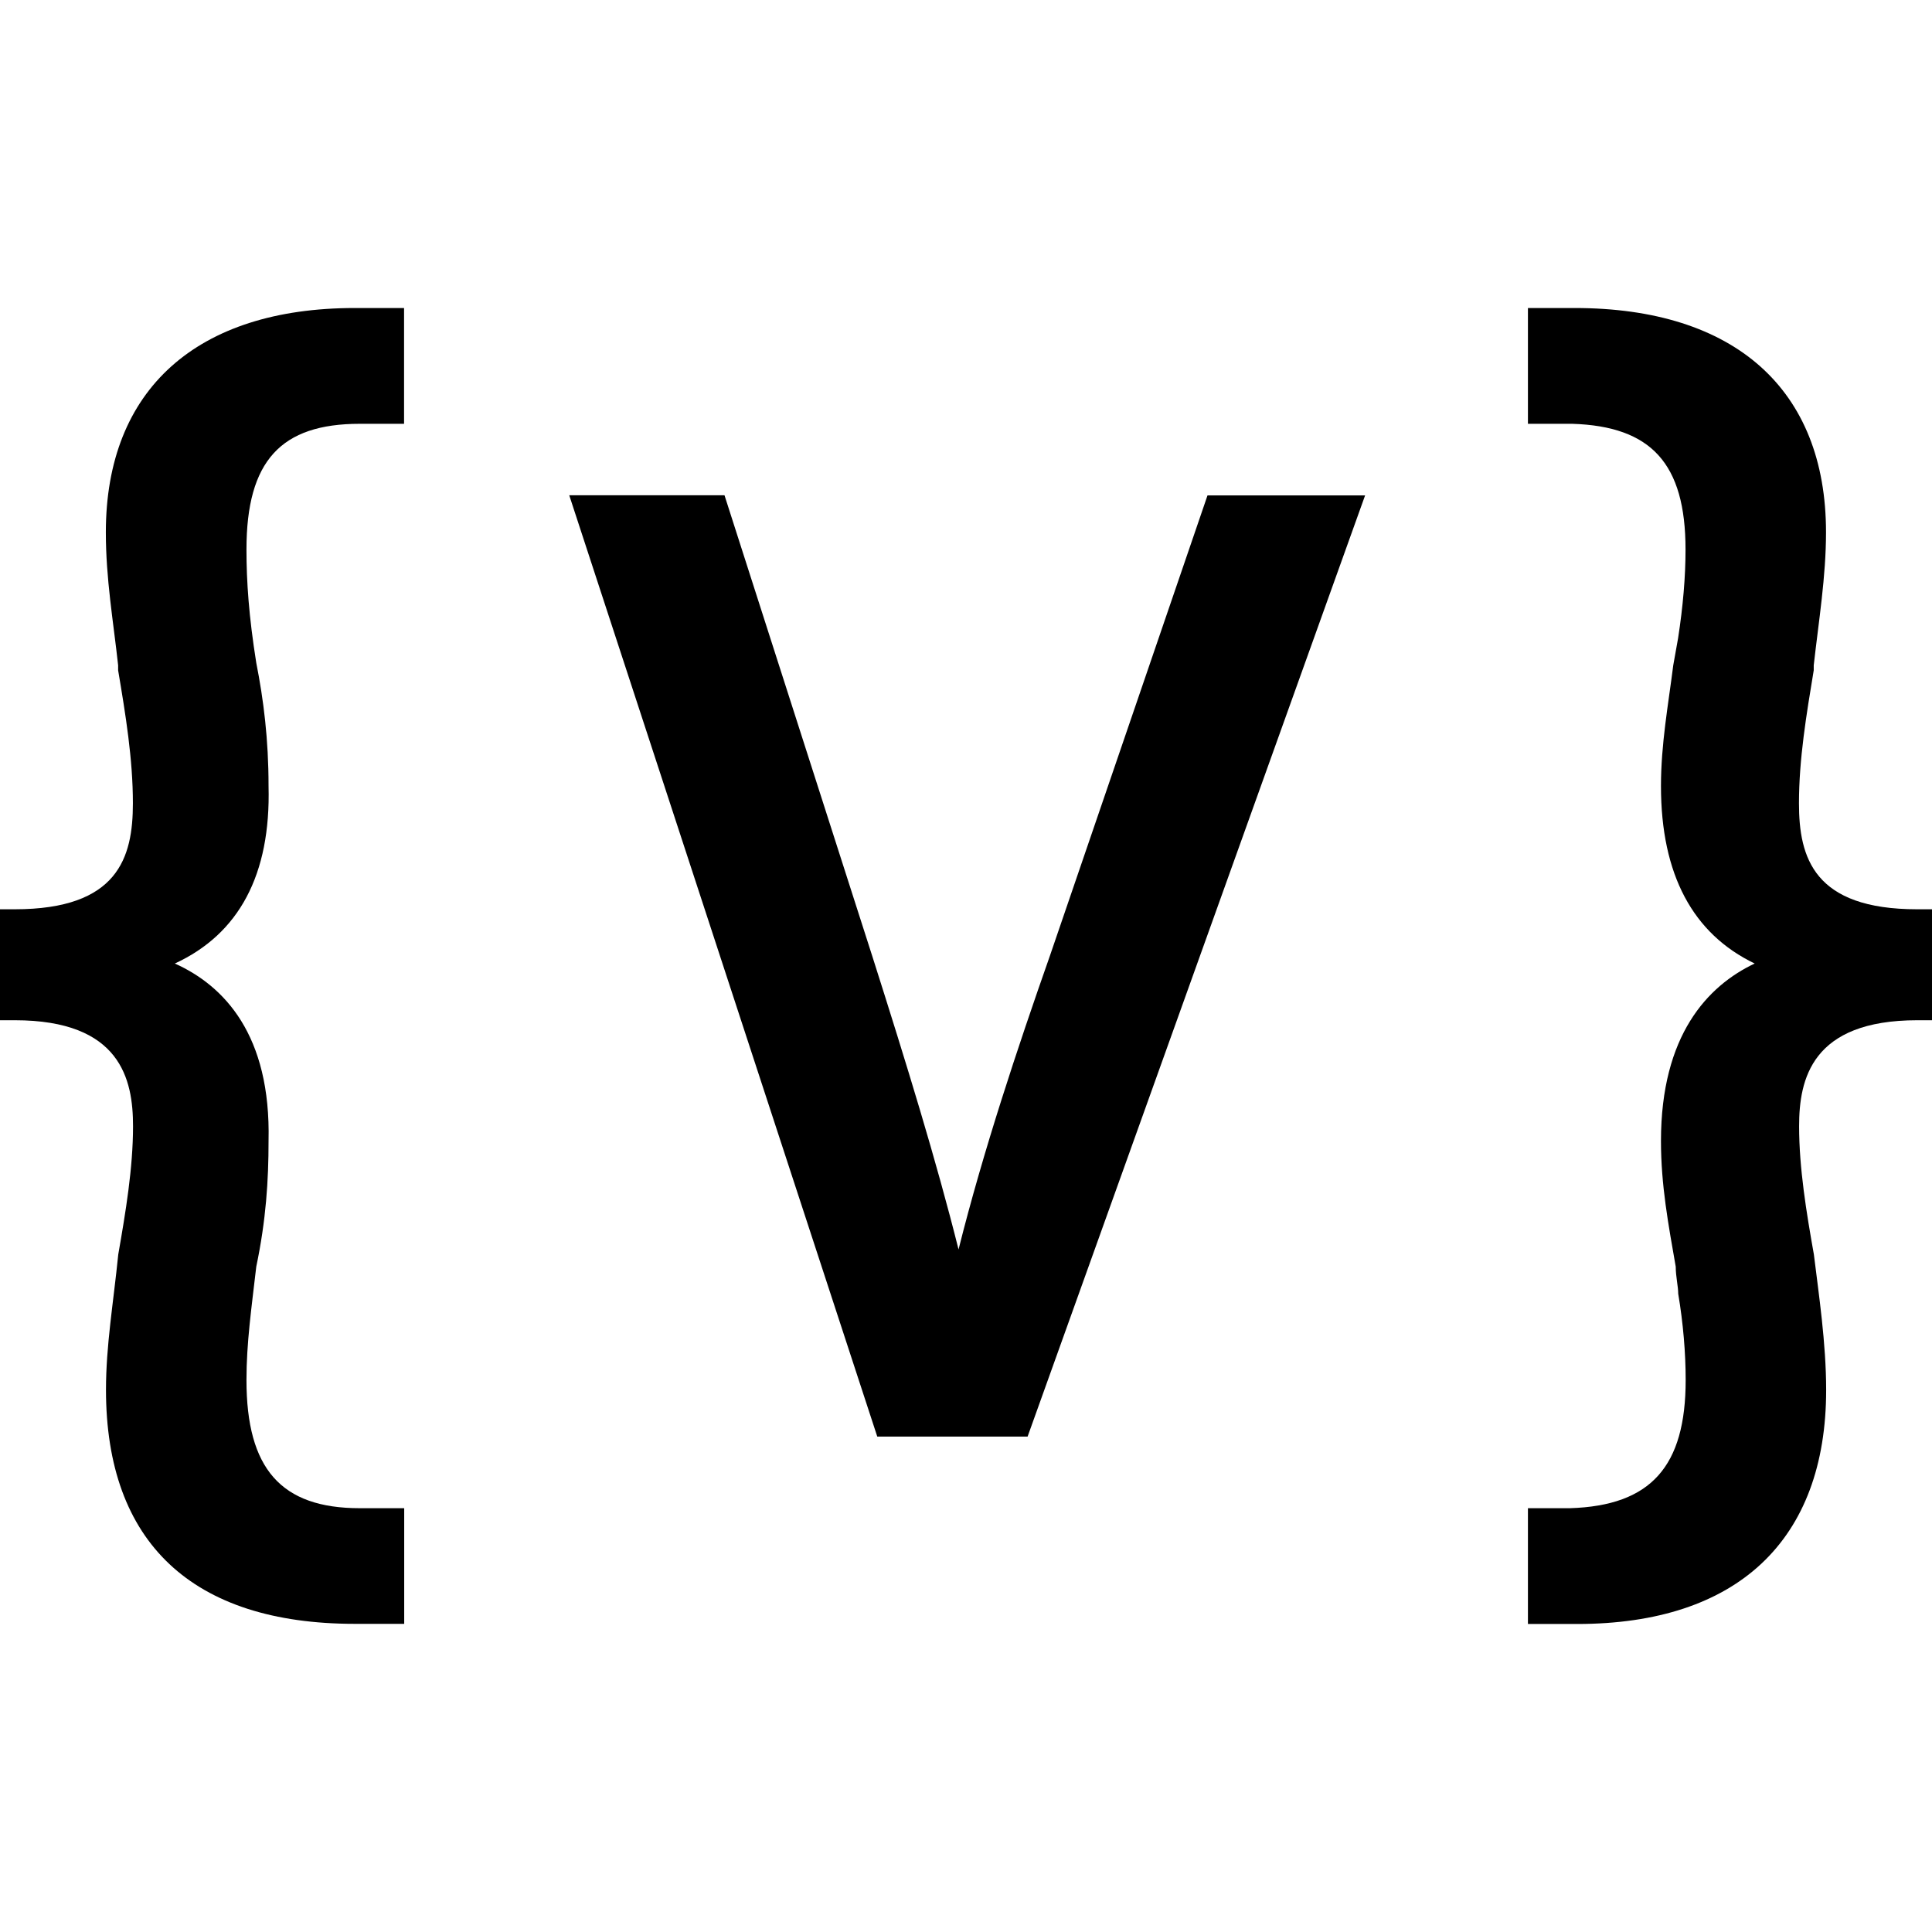
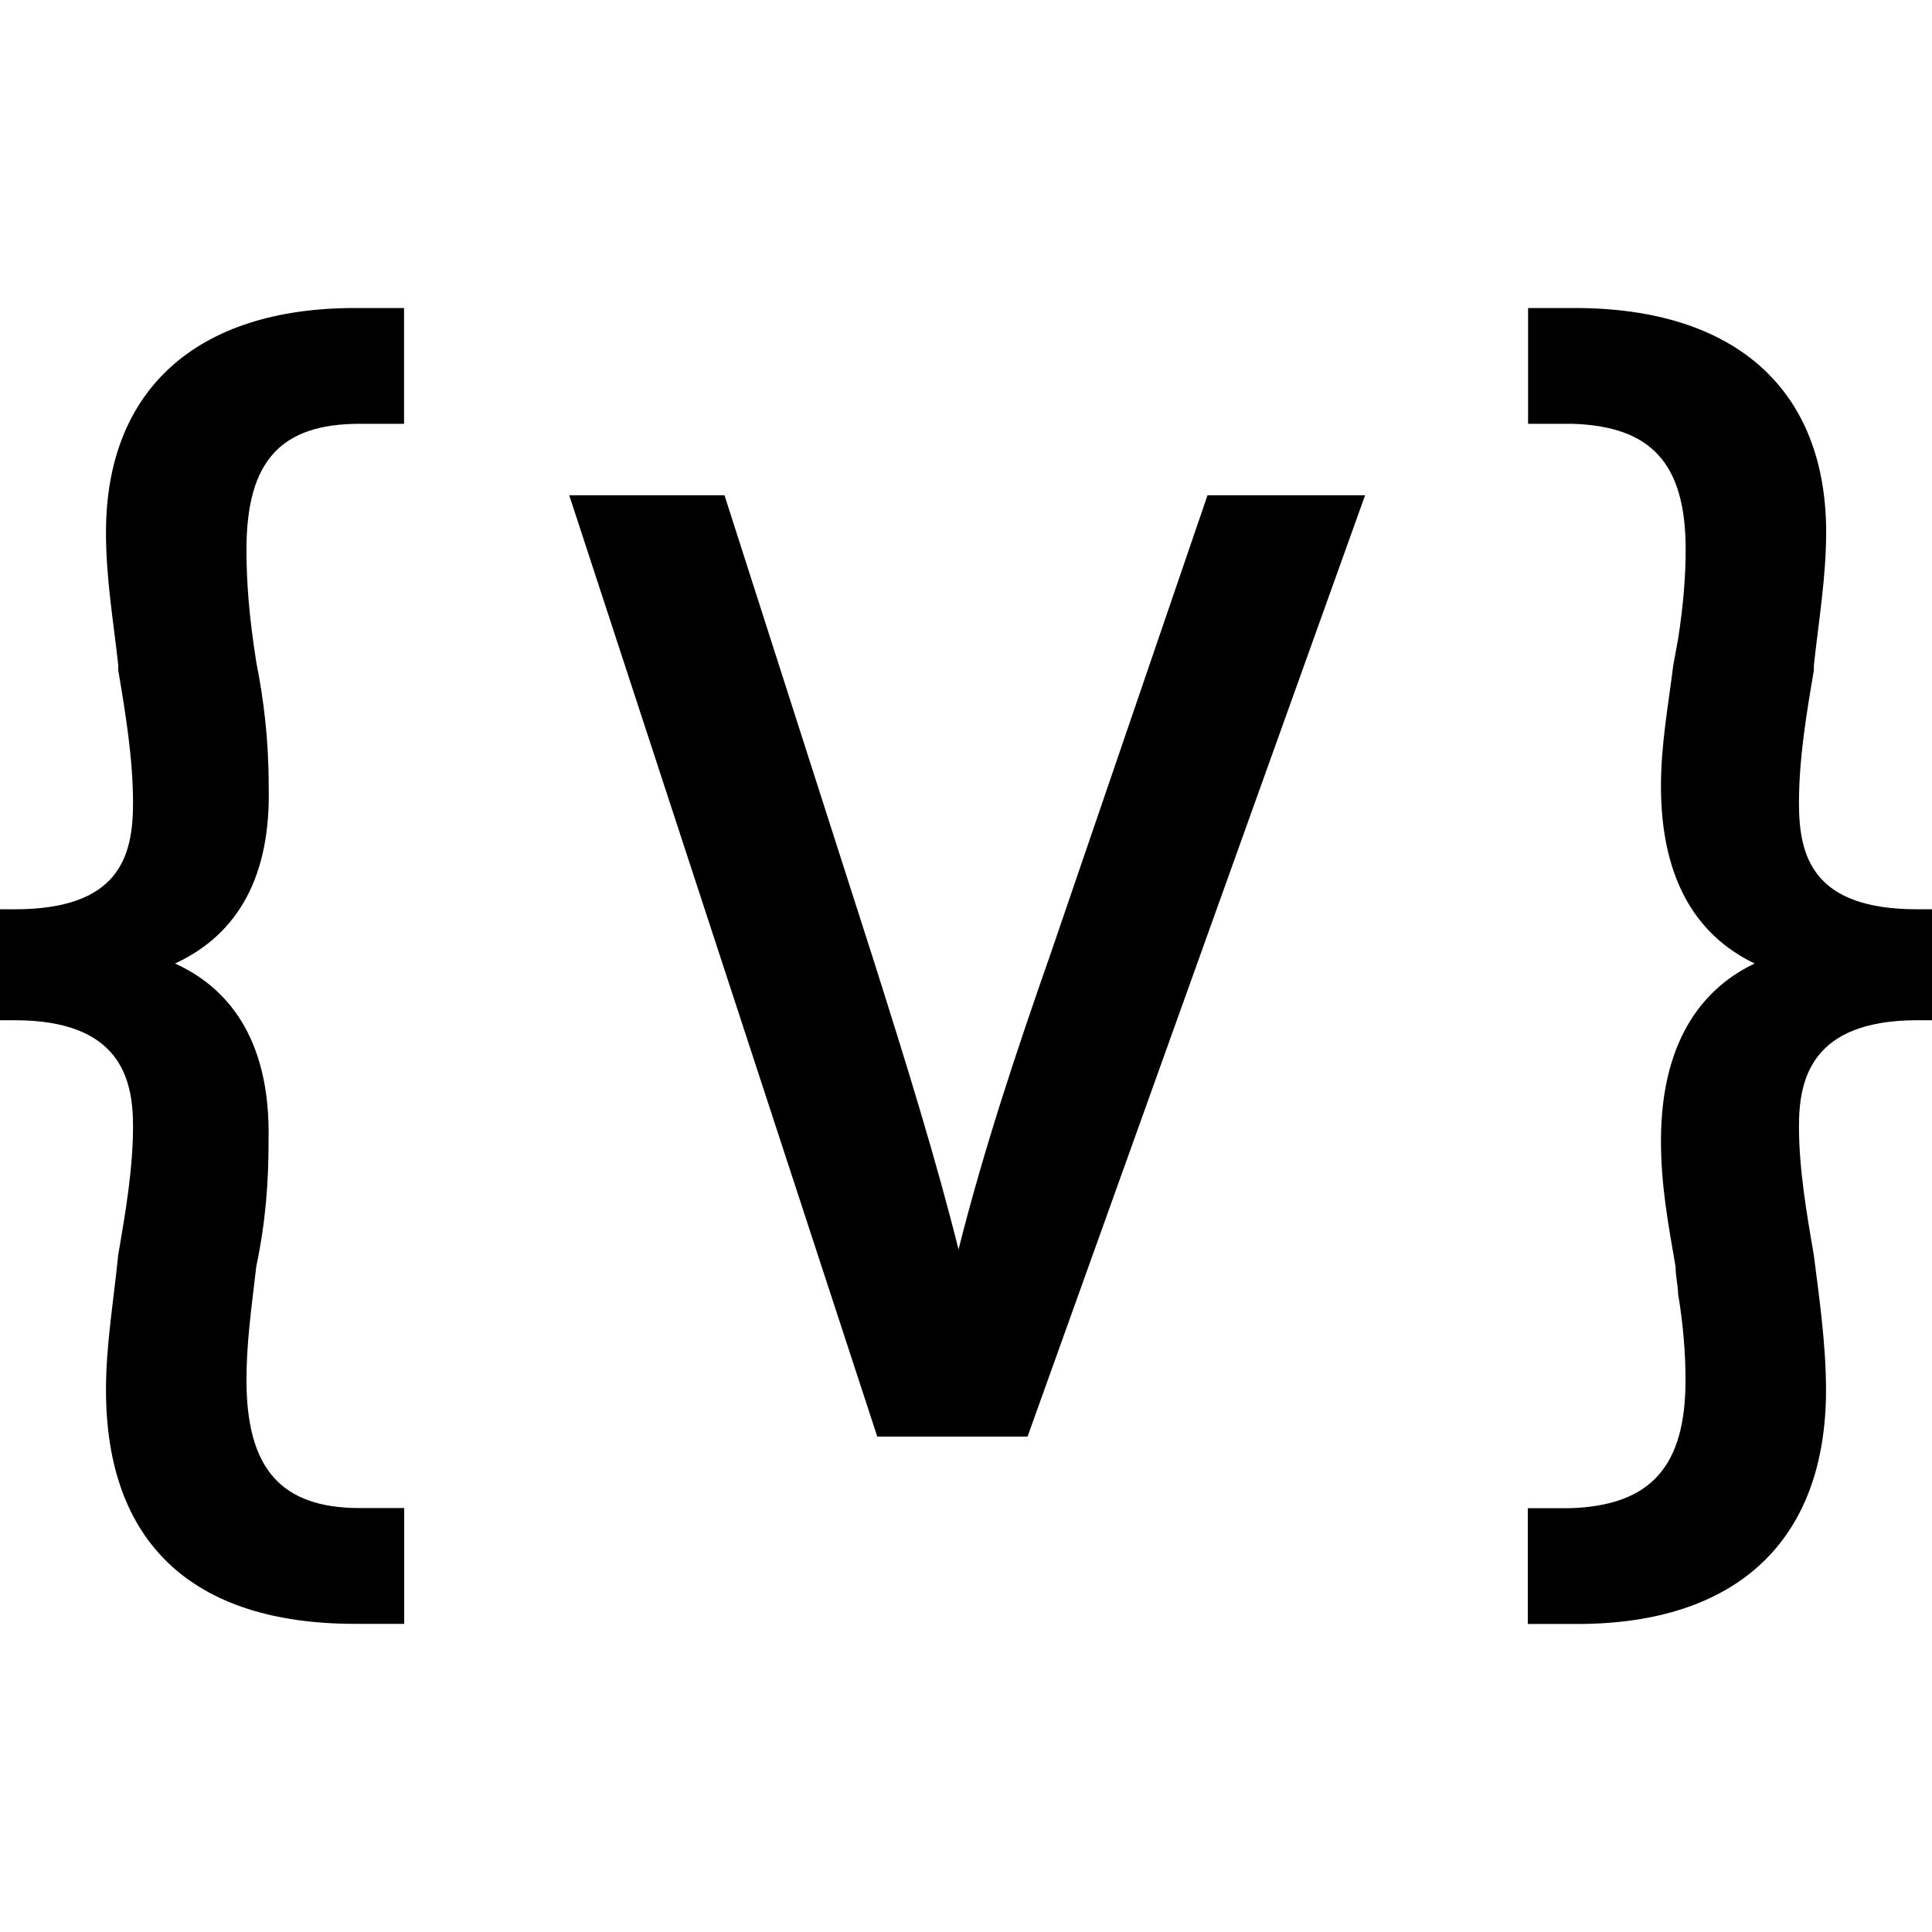
<svg xmlns="http://www.w3.org/2000/svg" version="1.1" id="variable" x="0px" y="0px" viewBox="0 0 14 14" style="enable-background:new 0 0 14 14;" xml:space="preserve">
-   <g>
-     <path class="st0" d="M14,7.393V6.589h-0.107c-0.75,0-0.857-0.375-0.857-0.768   c0-0.321,0.054-0.643,0.107-0.964V4.821C13.179,4.5,13.232,4.179,13.232,3.857   c0-1.036-0.661-1.625-1.821-1.625h-0.339V3.071h0.321   c0.571,0.018,0.821,0.286,0.821,0.911c0,0.196-0.018,0.411-0.054,0.643   L12.125,4.821c-0.036,0.286-0.089,0.571-0.089,0.875c0,0.643,0.232,1.071,0.679,1.286   C12.375,7.143,12.036,7.5,12.036,8.268c0,0.321,0.054,0.607,0.107,0.911   c0,0.071,0.018,0.143,0.018,0.196c0.036,0.214,0.054,0.429,0.054,0.625   c0,0.625-0.25,0.911-0.839,0.929h-0.304v0.839h0.357   c1.161,0,1.804-0.607,1.804-1.696c0-0.339-0.054-0.696-0.089-0.982   c-0.054-0.304-0.107-0.625-0.107-0.929c0-0.339,0.089-0.768,0.857-0.768H14z" />
-     <path class="st0" d="M7.446,10.411l2.446-6.821H8.75L7.607,6.929   C7.375,7.589,7.125,8.339,6.946,9.054c-0.161-0.643-0.375-1.339-0.625-2.125   L5.25,3.589H4.125l2.232,6.821H7.446z" />
-     <path class="st0" d="M2.929,11.768v-0.839H2.607c-0.571,0-0.821-0.286-0.821-0.929   c0-0.268,0.036-0.518,0.071-0.821c0.071-0.339,0.089-0.625,0.089-0.911   c0.018-0.768-0.321-1.125-0.679-1.286c0.464-0.214,0.696-0.643,0.679-1.286   c0-0.339-0.036-0.625-0.089-0.893c-0.054-0.339-0.071-0.589-0.071-0.821   c0-0.643,0.25-0.911,0.821-0.911h0.321V2.232H2.571   c-1.143,0-1.804,0.589-1.804,1.625c0,0.339,0.054,0.643,0.089,0.964v0.036   c0.054,0.321,0.107,0.643,0.107,0.964c0,0.393-0.107,0.768-0.857,0.768H0v0.804   h0.107c0.768,0,0.857,0.429,0.857,0.768c0,0.304-0.054,0.625-0.107,0.929   C0.821,9.446,0.768,9.75,0.768,10.071c0,1.107,0.625,1.696,1.804,1.696H2.929z" />
-   </g>
+   <path d="M14,6.589v0.804h-0.107c-0.768,0-0.857,0.429-0.857,0.768  c0,0.304,0.054,0.625,0.107,0.929c0.036,0.286,0.089,0.643,0.089,0.982  c0,1.089-0.643,1.696-1.804,1.696h-0.357v-0.839H11.375  C11.964,10.911,12.214,10.625,12.214,10c0-0.196-0.018-0.411-0.054-0.625  c0-0.054-0.018-0.125-0.018-0.196C12.089,8.875,12.036,8.589,12.036,8.268  c0-0.768,0.339-1.125,0.679-1.286c-0.446-0.214-0.679-0.643-0.679-1.286  c0-0.304,0.054-0.589,0.089-0.875L12.161,4.625c0.036-0.232,0.054-0.446,0.054-0.643  c0-0.625-0.25-0.893-0.821-0.911h-0.321V2.232h0.339c1.161,0,1.821,0.589,1.821,1.625  c0,0.321-0.054,0.643-0.089,0.964v0.036C13.089,5.179,13.036,5.5,13.036,5.821  c0,0.393,0.107,0.768,0.857,0.768H14z M7.607,6.929  C7.375,7.589,7.125,8.339,6.946,9.054c-0.161-0.643-0.375-1.339-0.625-2.125L5.25,3.589H4.125  l2.232,6.821h1.089l2.446-6.821H8.75L7.607,6.929z M0.768,3.857  c0,0.339,0.054,0.643,0.089,0.964v0.036C0.911,5.179,0.964,5.5,0.964,5.821  c0,0.393-0.107,0.768-0.857,0.768H0v0.804h0.107c0.768,0,0.857,0.429,0.857,0.768  c0,0.304-0.054,0.625-0.107,0.929C0.821,9.446,0.768,9.75,0.768,10.071  c0,1.107,0.625,1.696,1.804,1.696h0.357v-0.839H2.607  c-0.571,0-0.821-0.286-0.821-0.929c0-0.268,0.036-0.518,0.071-0.821  c0.071-0.339,0.089-0.625,0.089-0.911C1.964,7.5,1.625,7.143,1.268,6.982  c0.464-0.214,0.696-0.643,0.679-1.286c0-0.339-0.036-0.625-0.089-0.893  C1.804,4.464,1.786,4.214,1.786,3.982c0-0.643,0.25-0.911,0.821-0.911h0.321V2.232  H2.571C1.429,2.232,0.768,2.821,0.768,3.857z" />
</svg>
